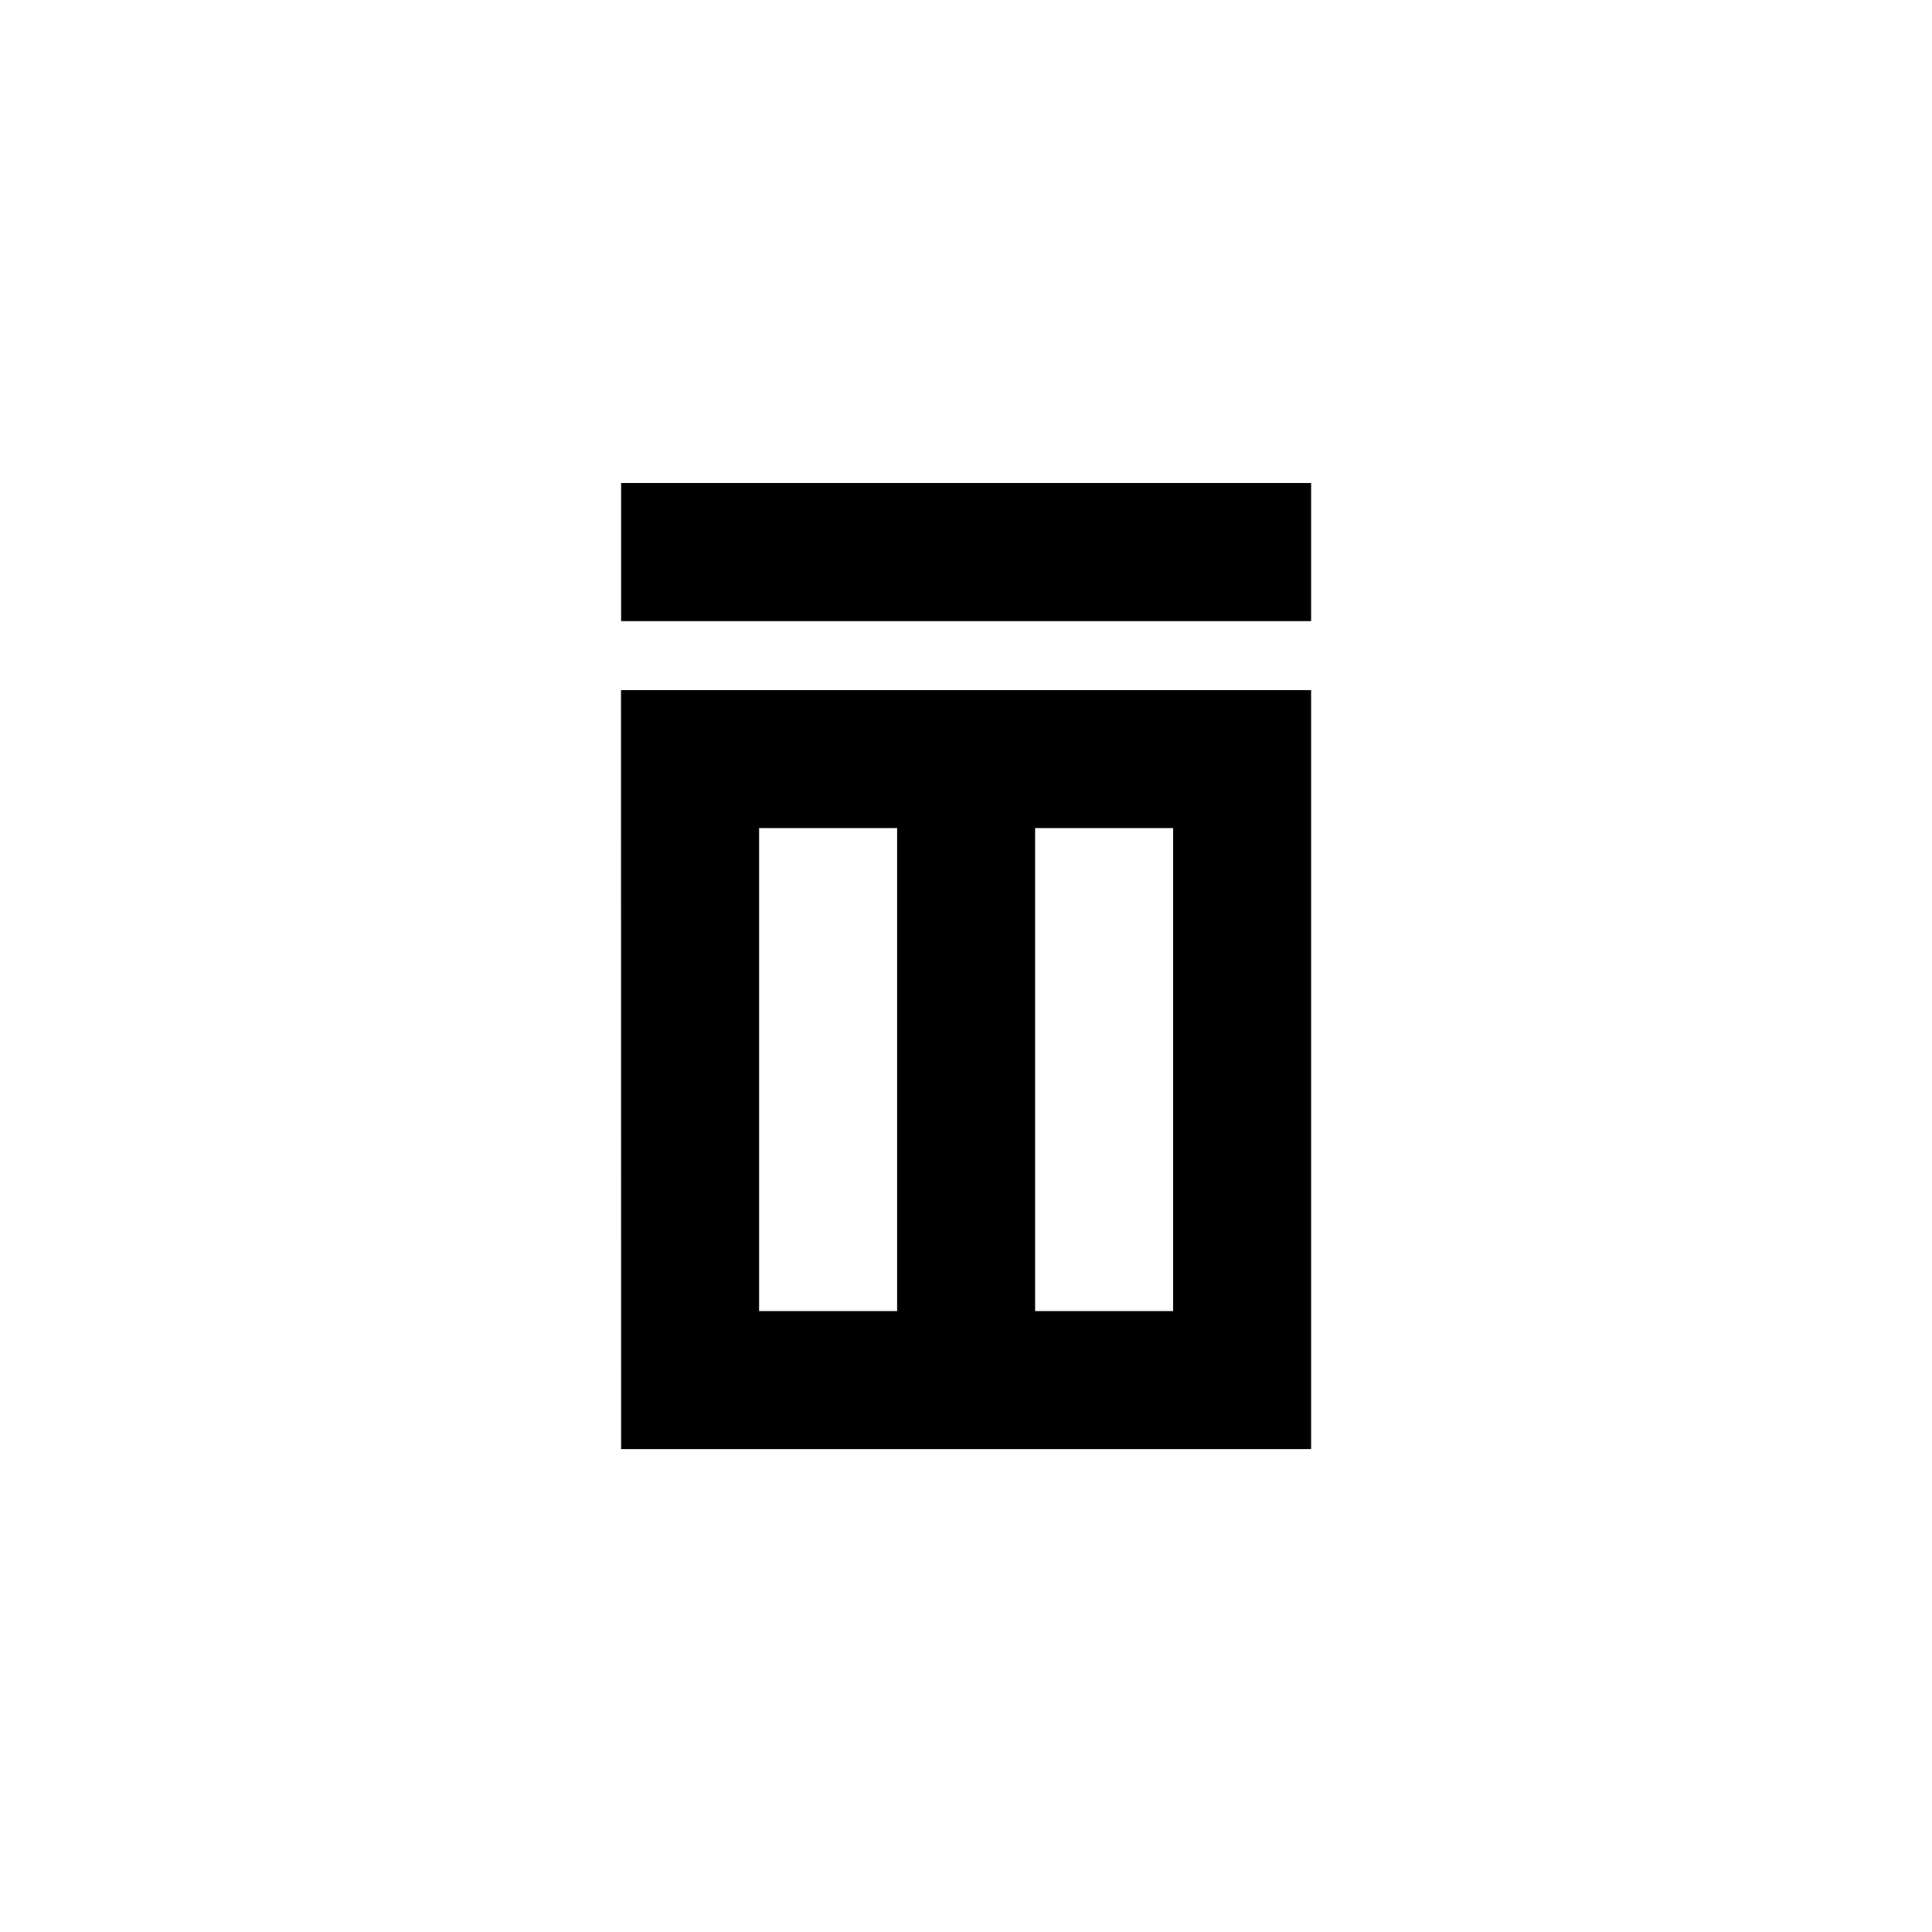
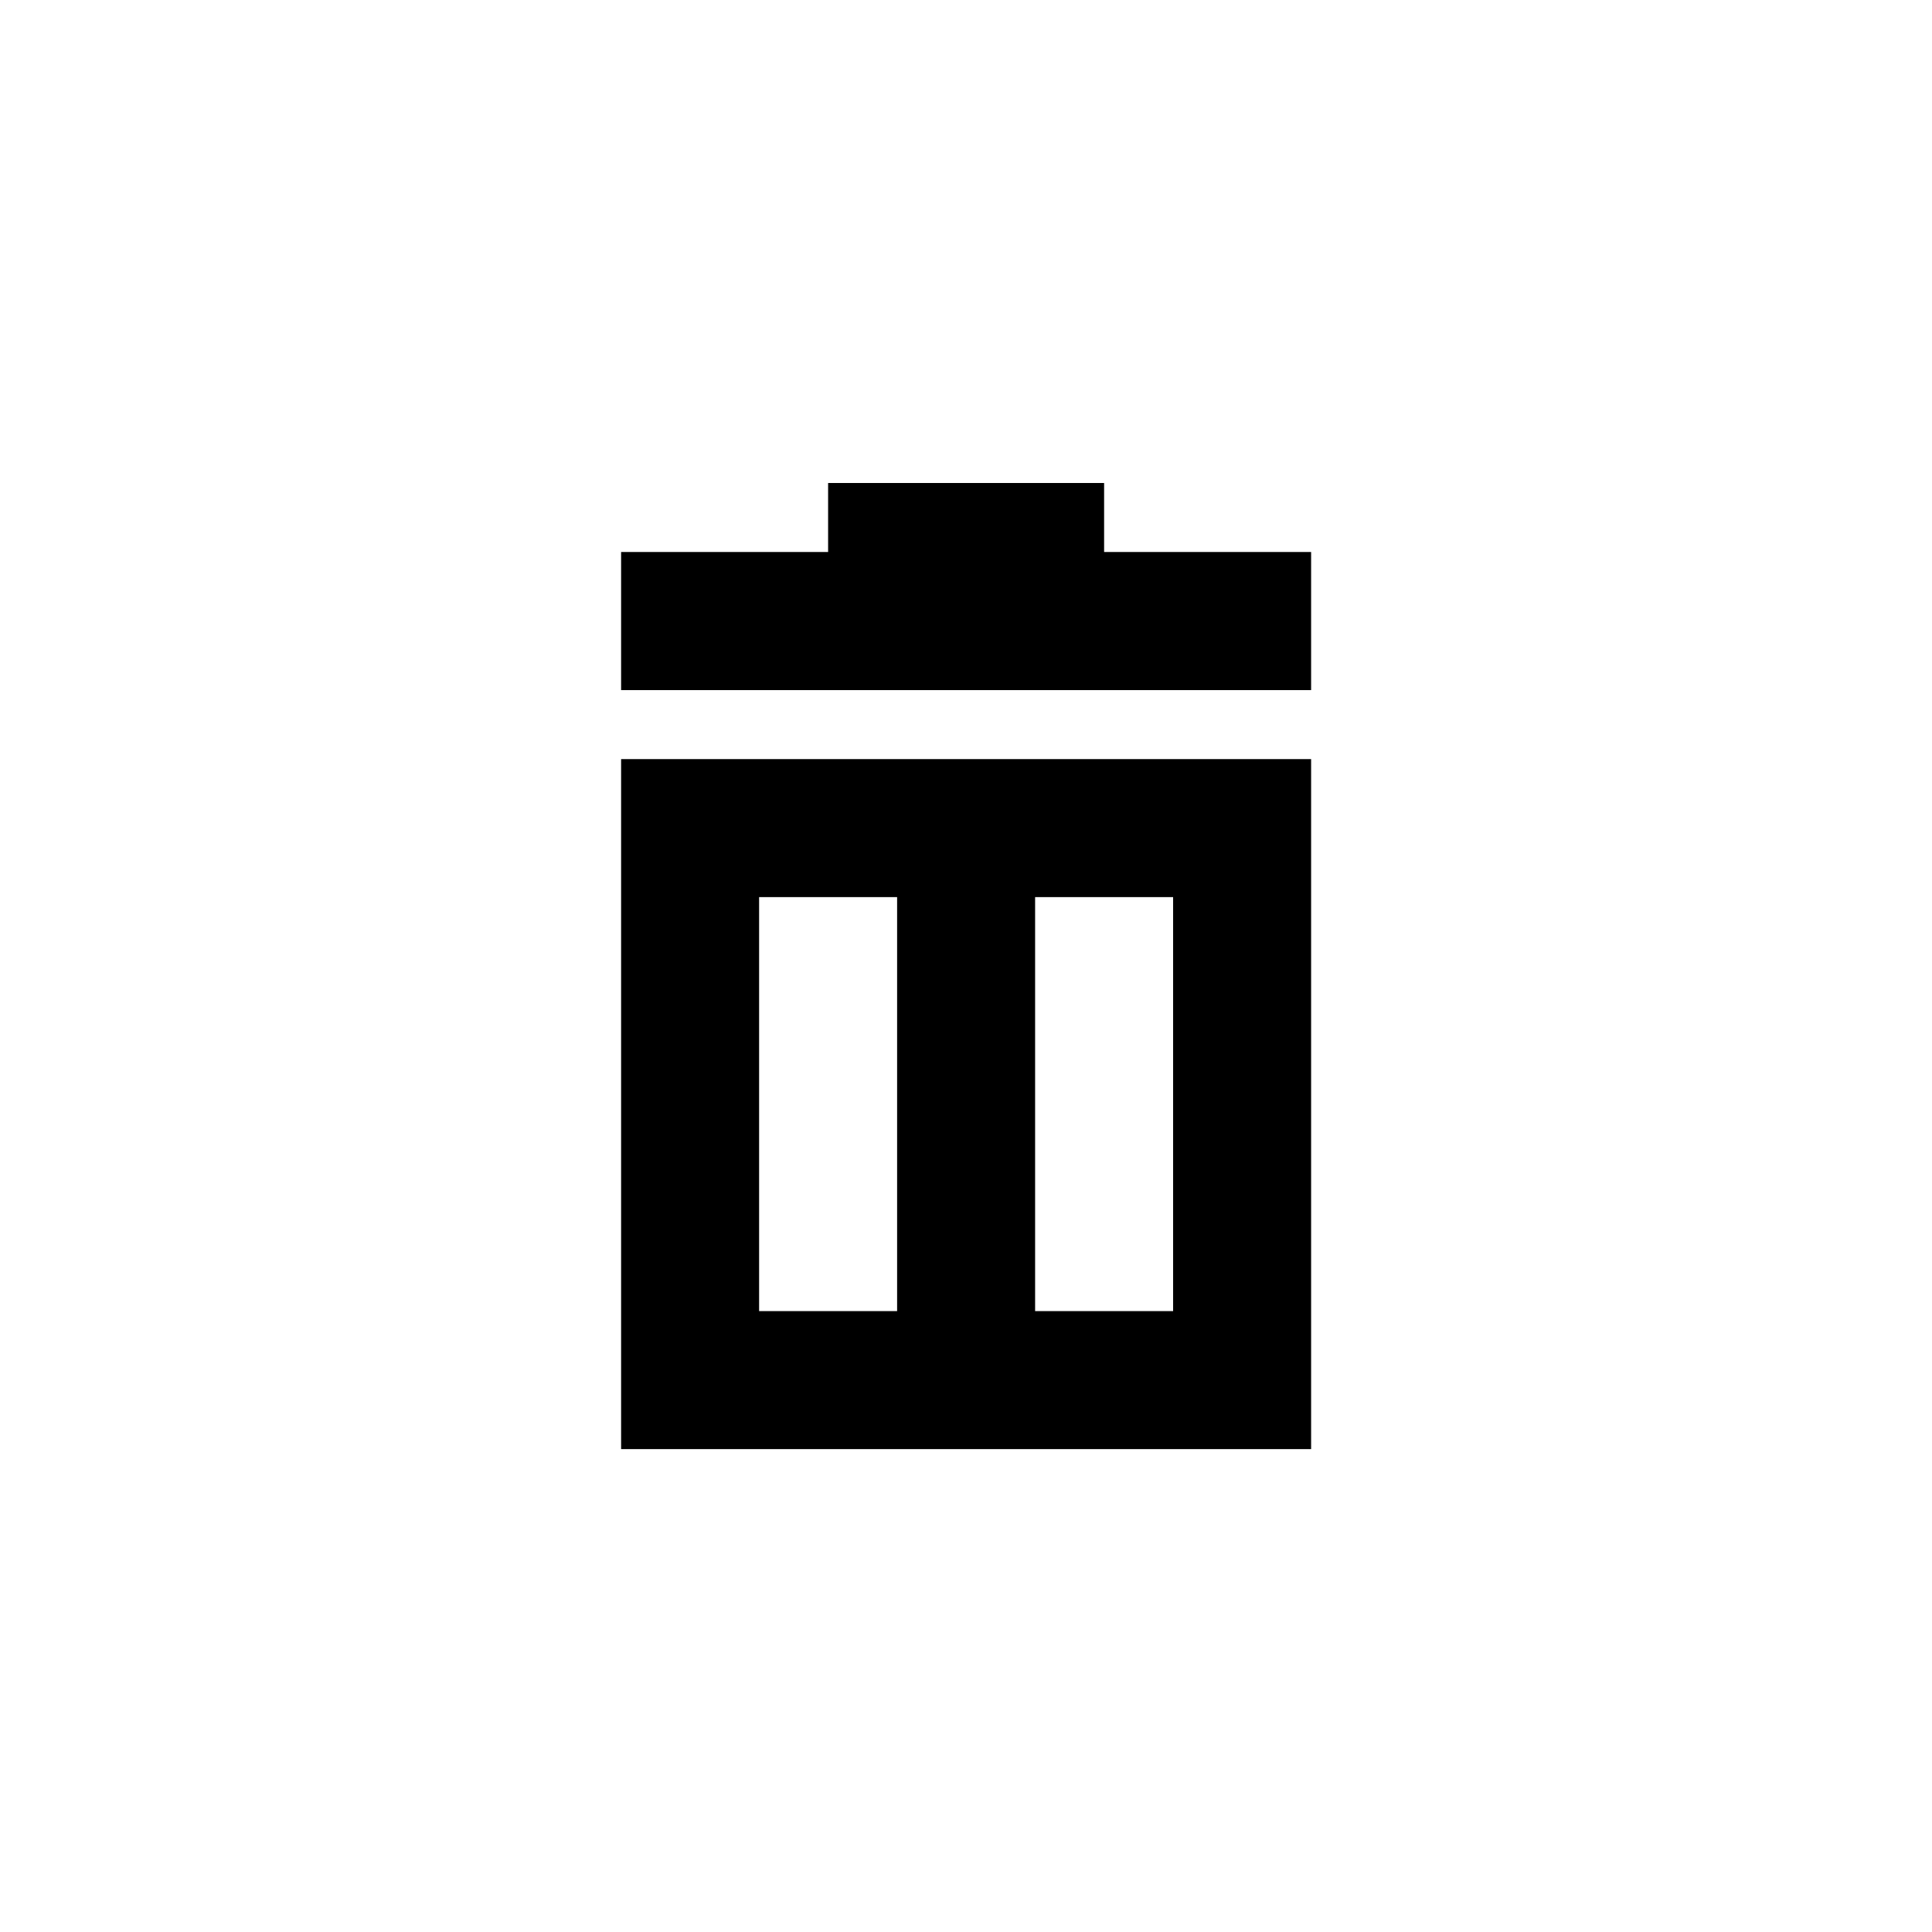
<svg xmlns="http://www.w3.org/2000/svg" version="1.1" baseProfile="full" width="17.922" height="17.922" viewBox="0 0 17.92 17.92" enable-background="new 0 0 17.92 17.92" xml:space="preserve">
-   <path fill="#000000" fill-opacity="1" fill-rule="evenodd" stroke-width="0.2" stroke-linejoin="round" d="M 5.76,6.401L 12.161,6.401L 12.161,13.441L 5.761,13.441L 5.76,6.401 Z M 7.041,7.681L 7.041,12.161L 8.321,12.161L 8.321,7.681L 7.041,7.681 Z M 10.881,12.161L 10.881,7.681L 9.601,7.681L 9.601,12.161L 10.881,12.161 Z M 5.761,4.48L 8.321,4.48L 9.601,4.48L 12.161,4.48L 12.161,5.12L 12.161,5.761L 5.761,5.761L 5.761,5.12L 5.761,4.48 Z " />
+   <path fill="#000000" fill-opacity="1" fill-rule="evenodd" stroke-width="0.2" stroke-linejoin="round" d="M 5.761,7.041L 12.161,7.041L 12.161,13.441L 5.761,13.441L 5.761,7.041 Z M 7.041,8.321L 7.041,12.161L 8.321,12.161L 8.321,8.321L 7.041,8.321 Z M 10.881,12.161L 10.881,8.321L 9.601,8.321L 9.601,12.161L 10.881,12.161 Z M 5.761,5.12L 7.681,5.12L 7.681,4.48L 10.241,4.48L 10.241,5.12L 12.161,5.12L 12.161,5.761L 12.161,6.401L 5.761,6.401L 5.761,5.76L 5.761,5.12 Z " />
</svg>
